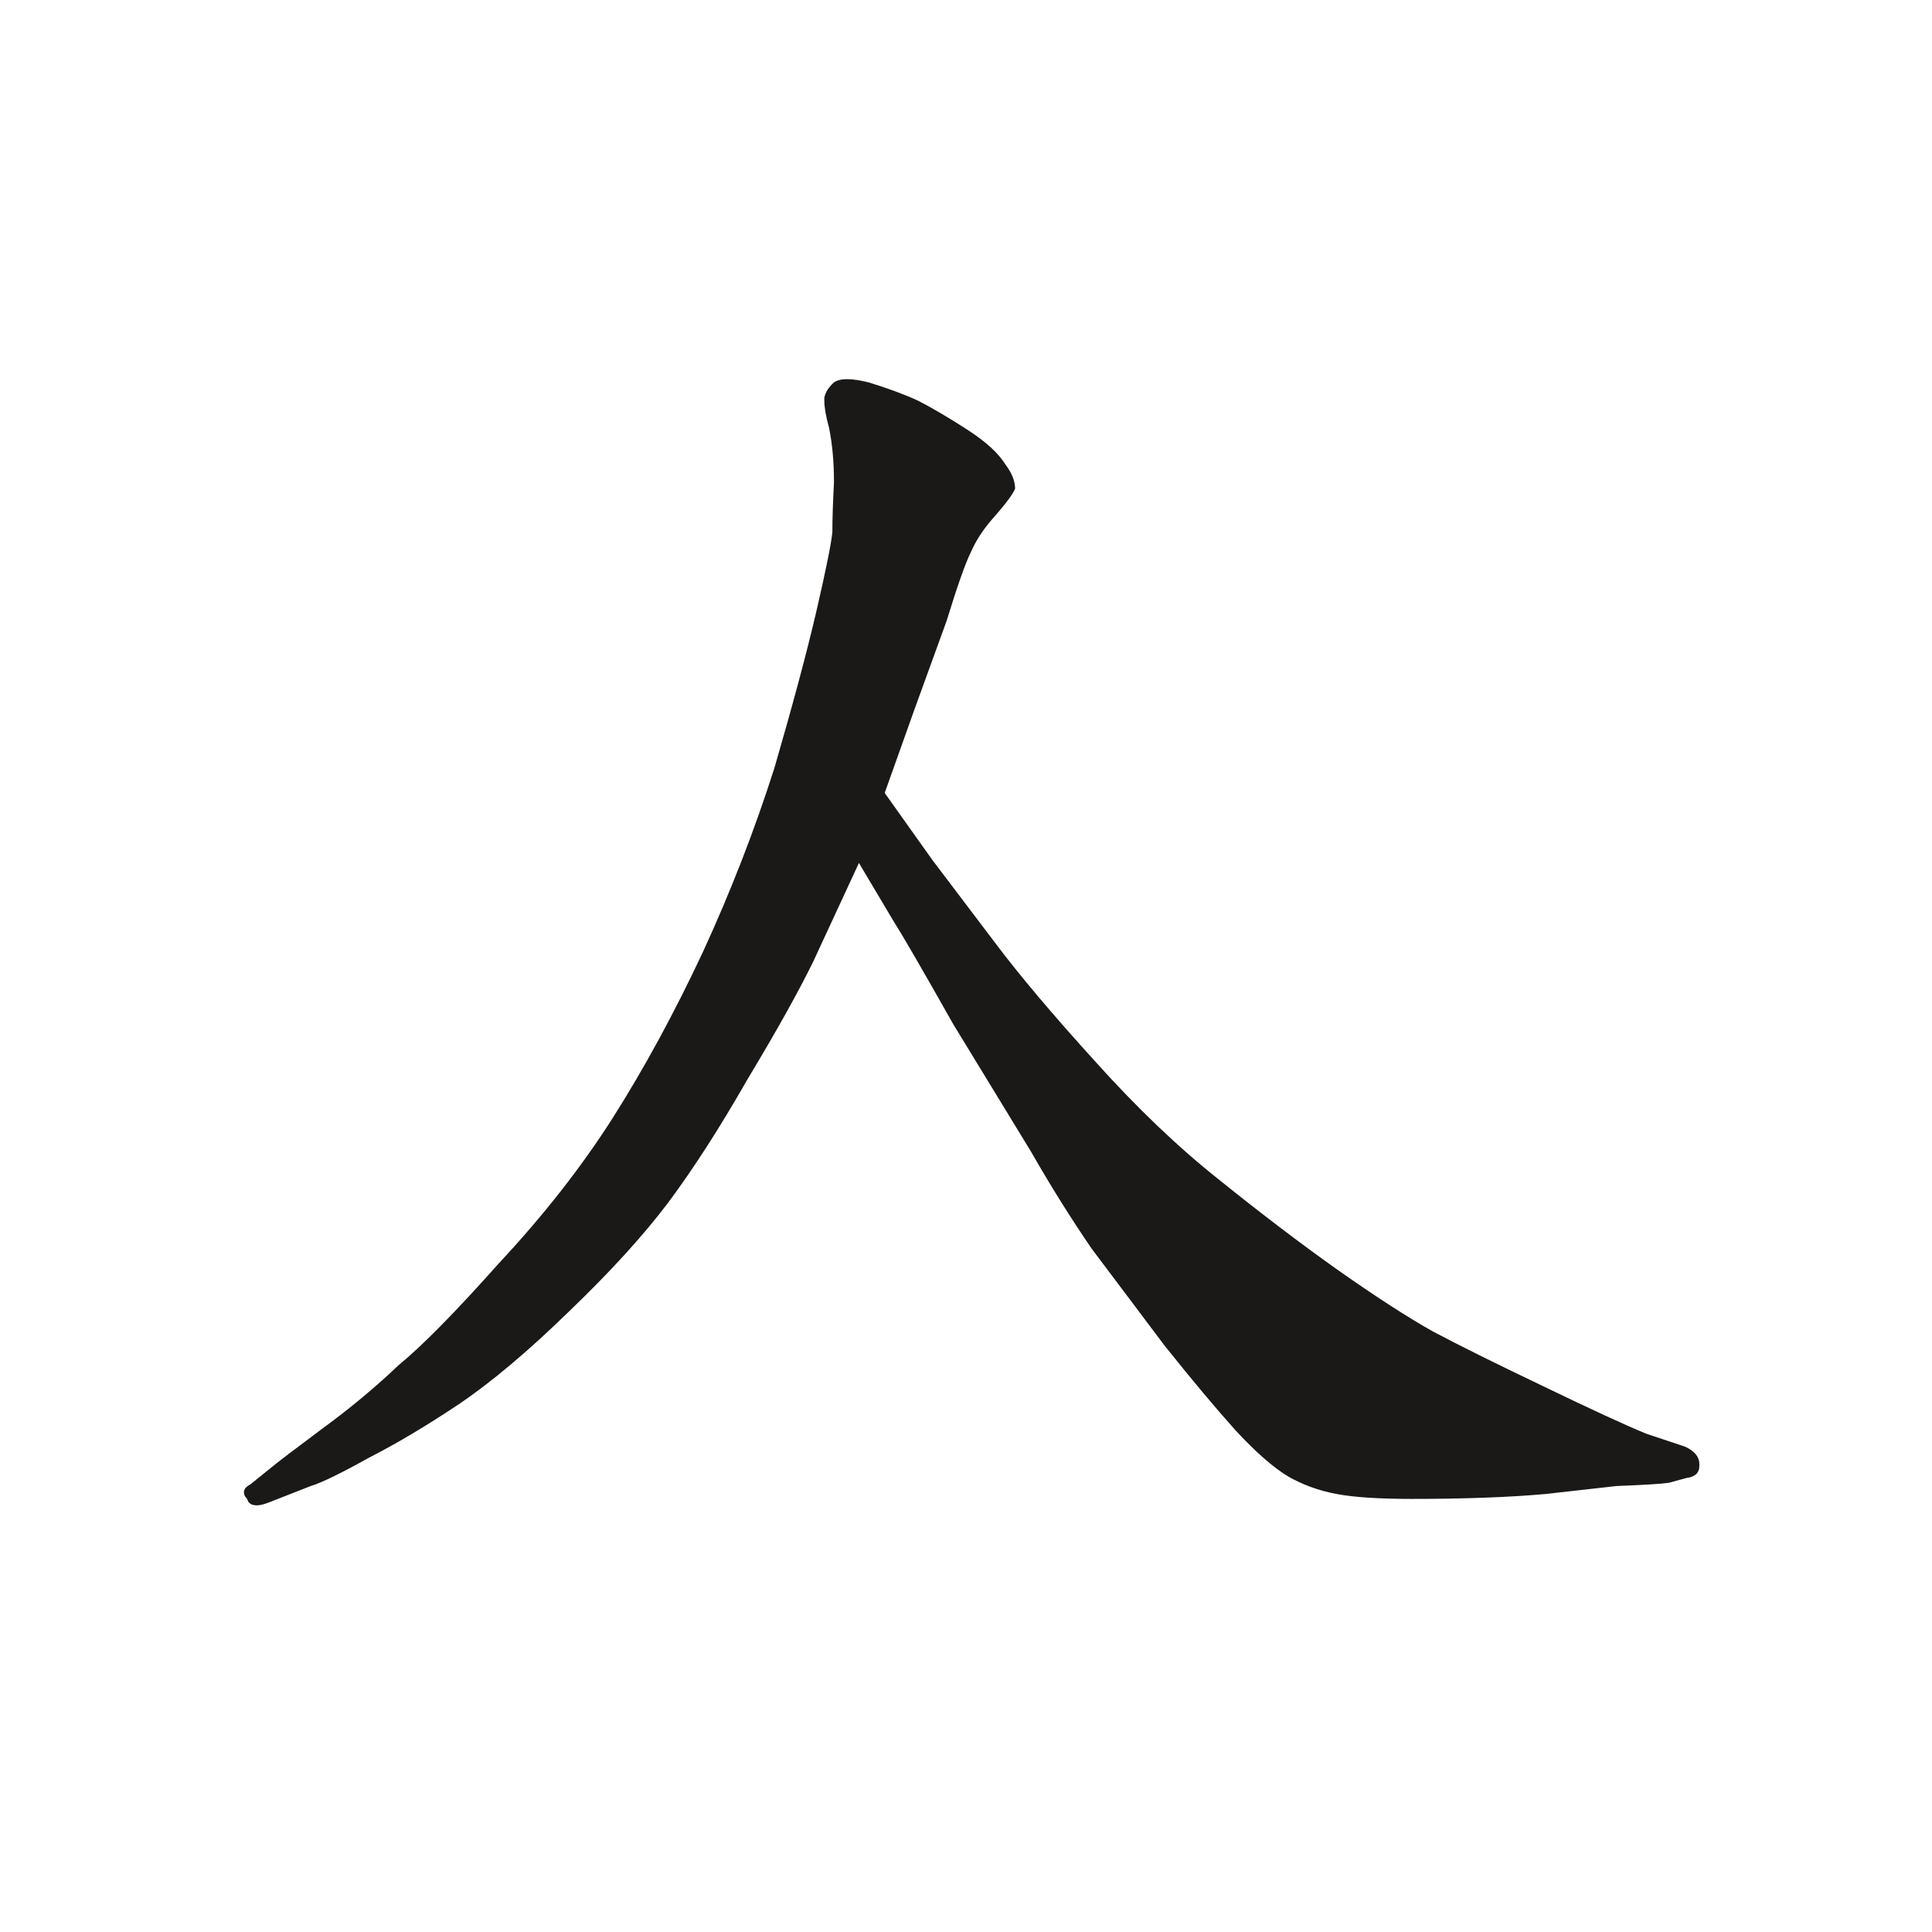
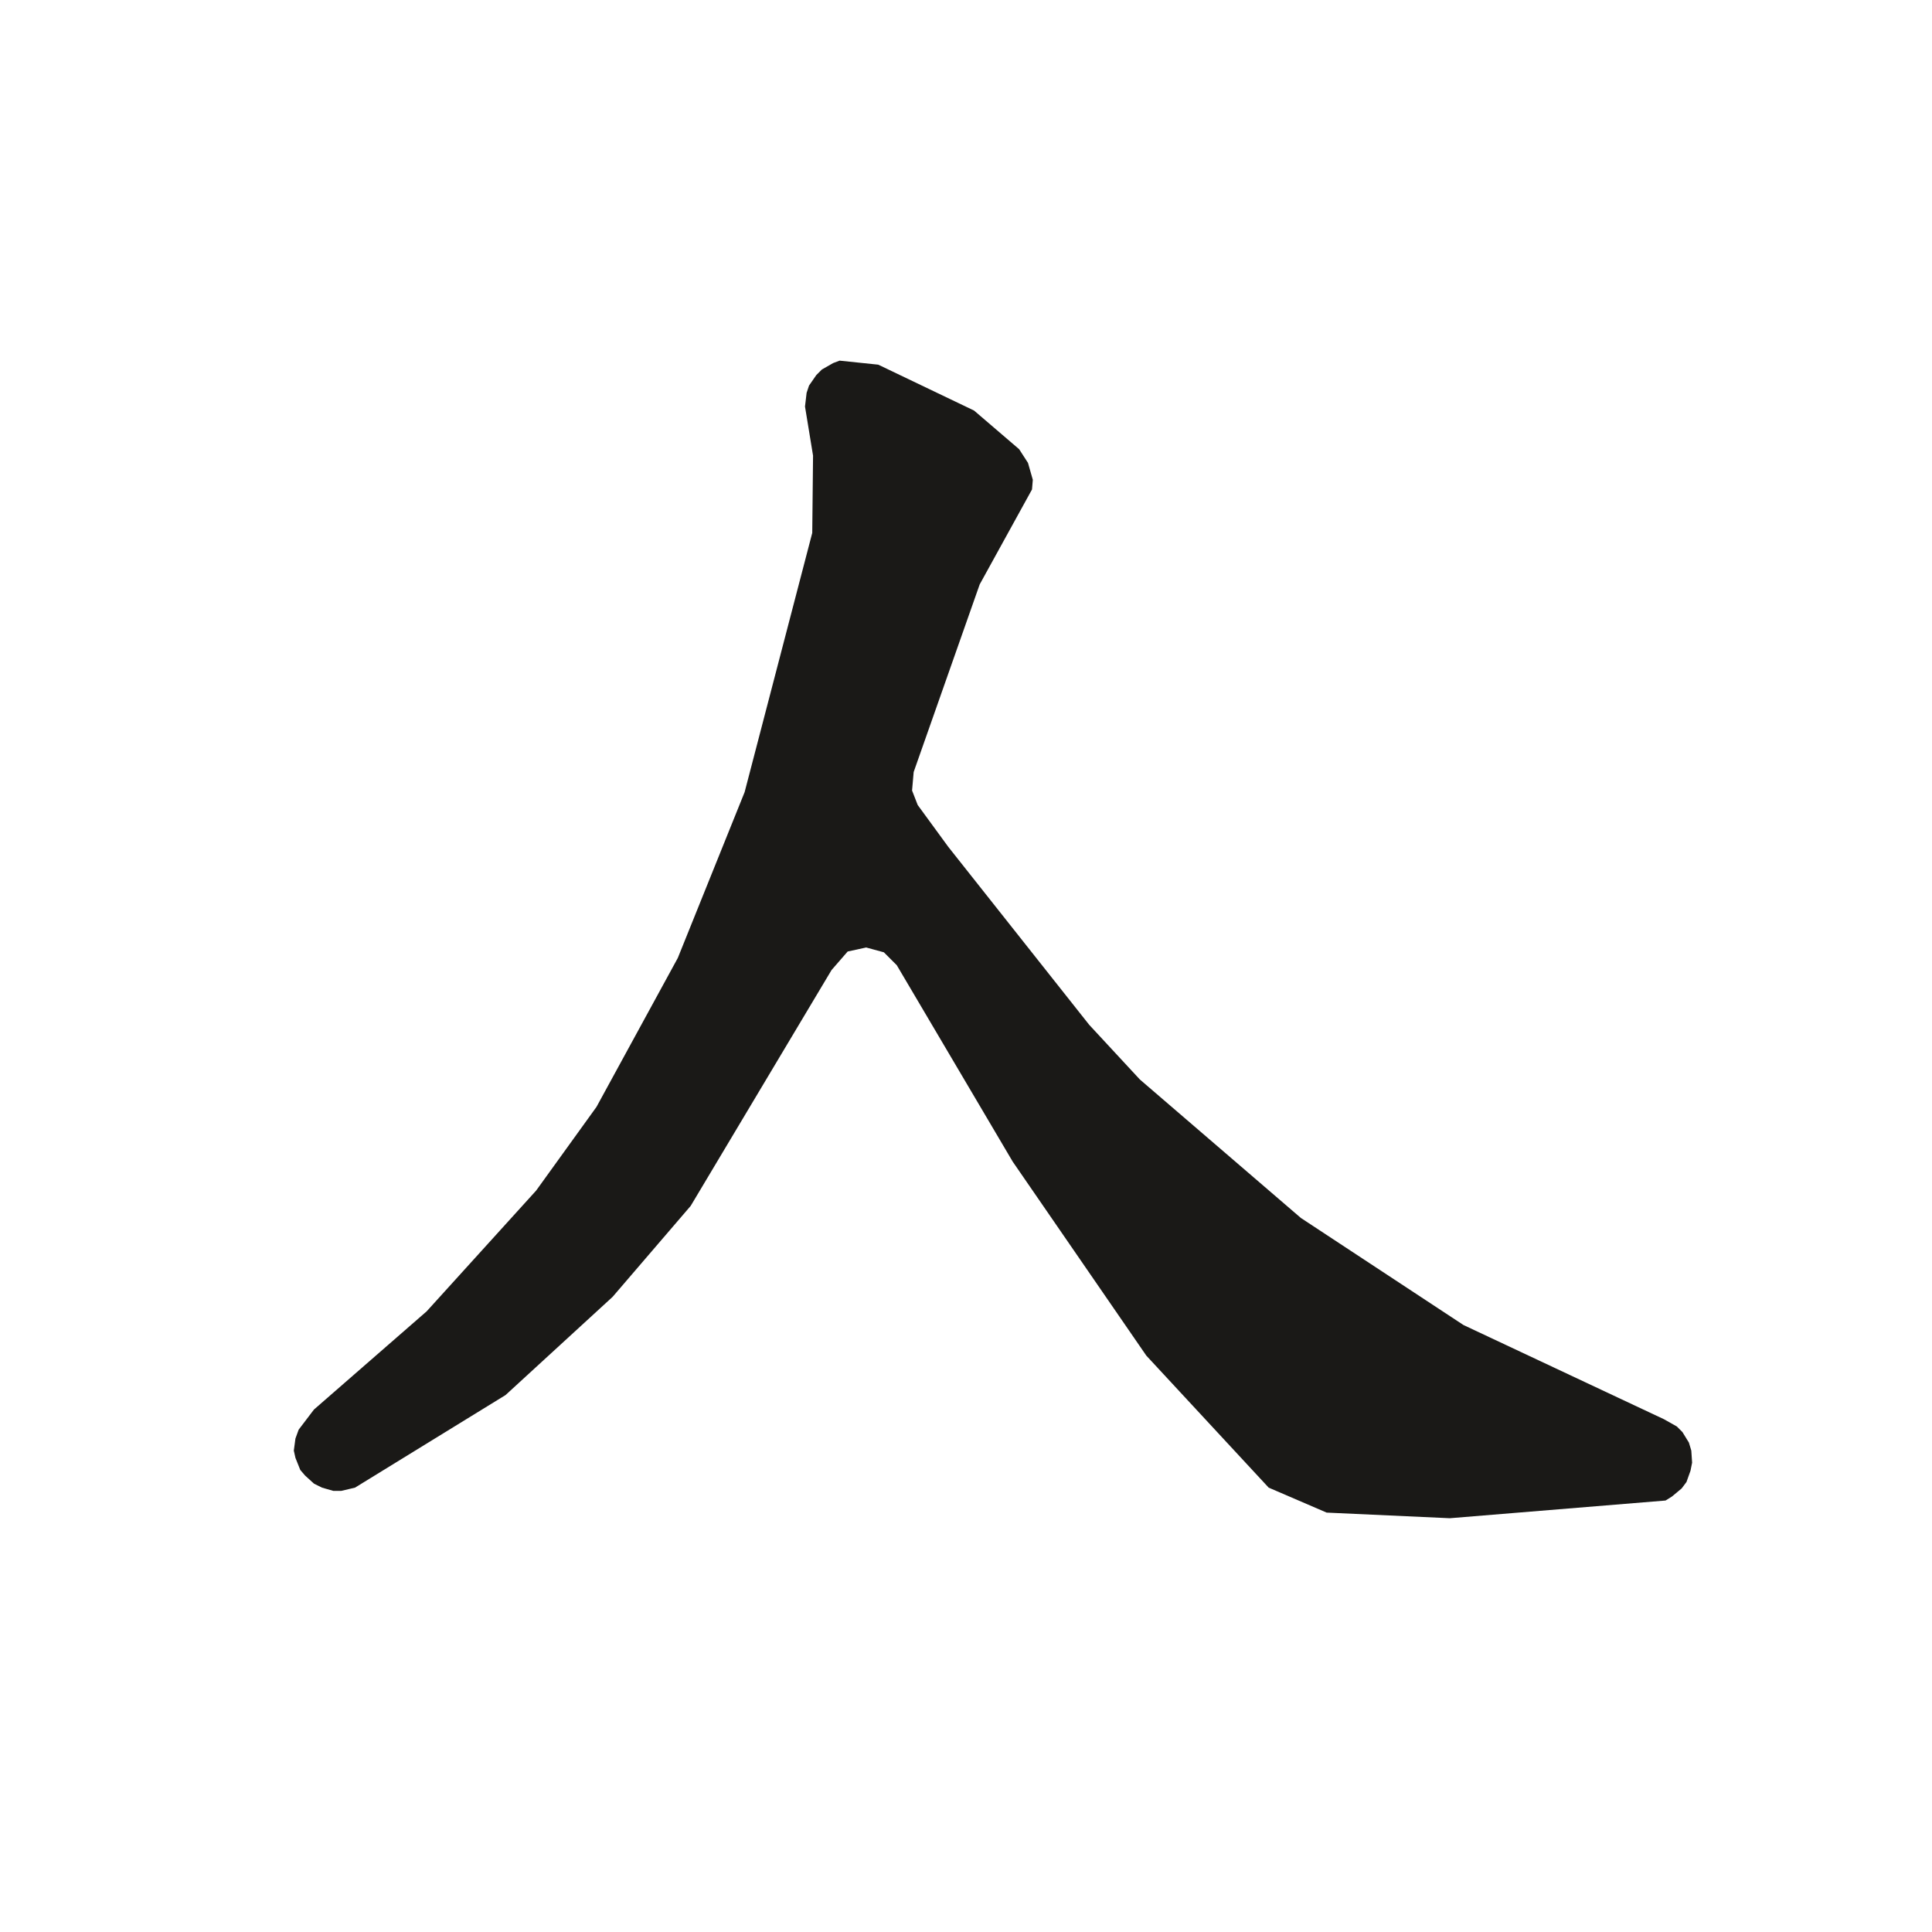
<svg xmlns="http://www.w3.org/2000/svg" width="24" height="24" viewBox="0 0 24 24" fill="none">
-   <path d="M10.67 10.72 10.1 11.95Q9.82 12.52 9.29 13.4Q8.77 14.31 8.3 14.94Q7.84 15.55 7.07 16.29Q6.3 17.04 5.69 17.45Q5.09 17.85 4.58 18.11Q4.06 18.4 3.86 18.46L3.35 18.66Q3.25 18.7 3.19 18.7Q3.09 18.7 3.07 18.62Q3.03 18.58 3.03 18.54Q3.03 18.48 3.11 18.44L3.37 18.23Q3.49 18.13 4 17.75Q4.52 17.37 4.95 16.96Q5.39 16.6 6.2 15.69Q7.03 14.8 7.61 13.89Q8.2 12.96 8.73 11.83Q9.25 10.7 9.62 9.54Q9.96 8.37 10.14 7.6Q10.32 6.82 10.34 6.61Q10.34 6.37 10.36 5.99Q10.36 5.62 10.3 5.32Q10.24 5.1 10.24 4.98V4.94Q10.26 4.84 10.36 4.75Q10.42 4.71 10.52 4.71Q10.63 4.71 10.79 4.75Q11.15 4.86 11.41 4.98Q11.68 5.12 12.02 5.34Q12.36 5.56 12.49 5.77Q12.61 5.93 12.61 6.07Q12.57 6.17 12.36 6.41Q12.16 6.63 12.06 6.86Q11.96 7.06 11.76 7.71L11.35 8.84L10.99 9.85L11.58 10.68L12.36 11.71Q12.81 12.31 13.6 13.18Q14.38 14.05 15.15 14.66Q15.92 15.28 16.61 15.77Q17.32 16.27 17.8 16.54Q18.29 16.8 19.17 17.22Q20.06 17.65 20.45 17.81L20.93 17.97Q21.11 18.05 21.11 18.19V18.21Q21.11 18.34 20.95 18.36L20.73 18.42Q20.59 18.44 20.08 18.46L19.19 18.56Q18.51 18.62 17.54 18.62Q16.93 18.62 16.61 18.56Q16.28 18.5 16 18.34Q15.72 18.17 15.35 17.77Q14.99 17.37 14.47 16.72L13.56 15.51Q13.17 14.94 12.81 14.31L11.84 12.72Q11.27 11.71 11.11 11.46Z" fill="#1A1917" />
+   <path d="M10.43 4.48L10.91 4.53L12.1 5.1L12.66 5.58L12.77 5.75L12.83 5.96L12.82 6.08L12.17 7.26L11.35 9.59L11.33 9.82L11.4 10L11.78 10.52L13.53 12.73L14.16 13.41L16.16 15.13L18.18 16.46L20.67 17.63L20.83 17.72L20.9 17.79L20.98 17.92L21.01 18.02L21.02 18.17L21 18.27L20.95 18.41L20.89 18.49L20.77 18.59L20.69 18.64L18.01 18.86L16.48 18.79L15.76 18.48L14.24 16.84L12.58 14.43L11.14 11.99L10.98 11.83L10.76 11.77L10.53 11.82L10.33 12.05L8.58 14.98L7.61 16.11L6.28 17.33L4.41 18.48L4.24 18.52L4.14 18.52L4 18.48L3.9 18.43L3.79 18.33L3.73 18.26L3.67 18.11L3.65 18.02L3.67 17.87L3.71 17.76L3.9 17.51L5.3 16.29L6.66 14.79L7.41 13.75L8.42 11.9L9.25 9.84L10.09 6.62L10.1 5.66L10 5.05L10.02 4.88L10.05 4.79L10.14 4.66L10.21 4.59L10.35 4.51Z" fill="#1A1917" />
</svg>
